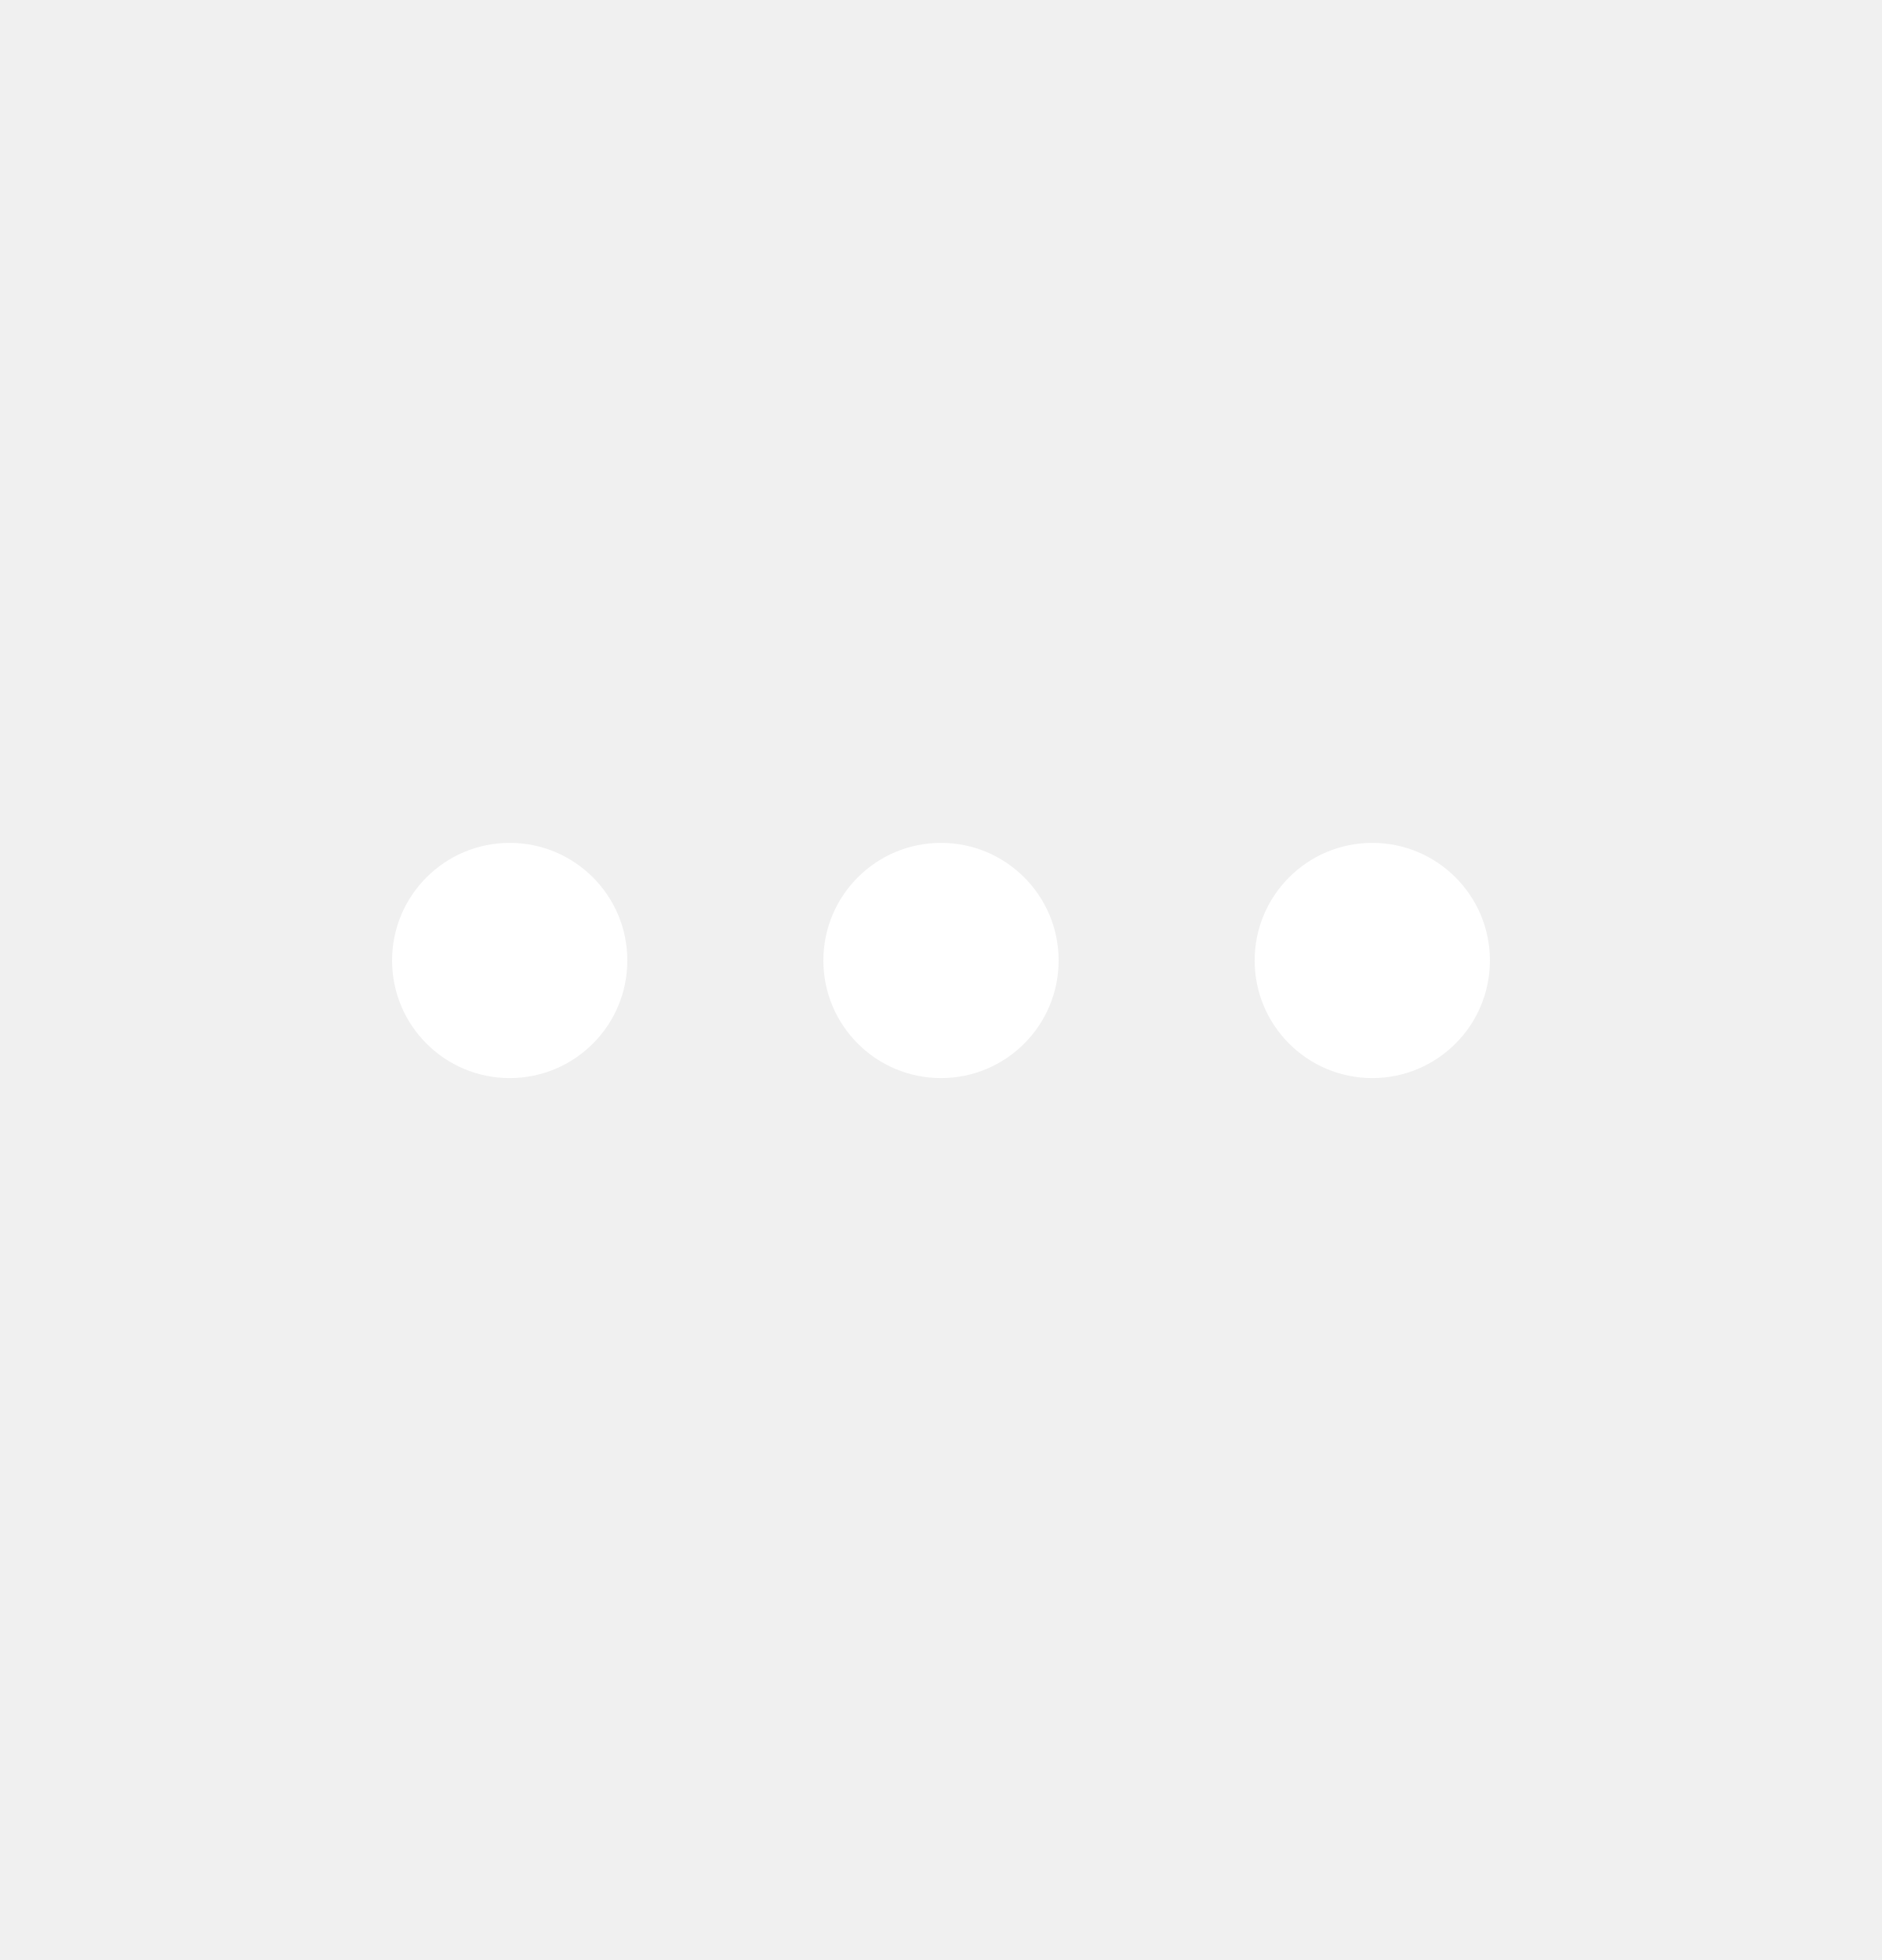
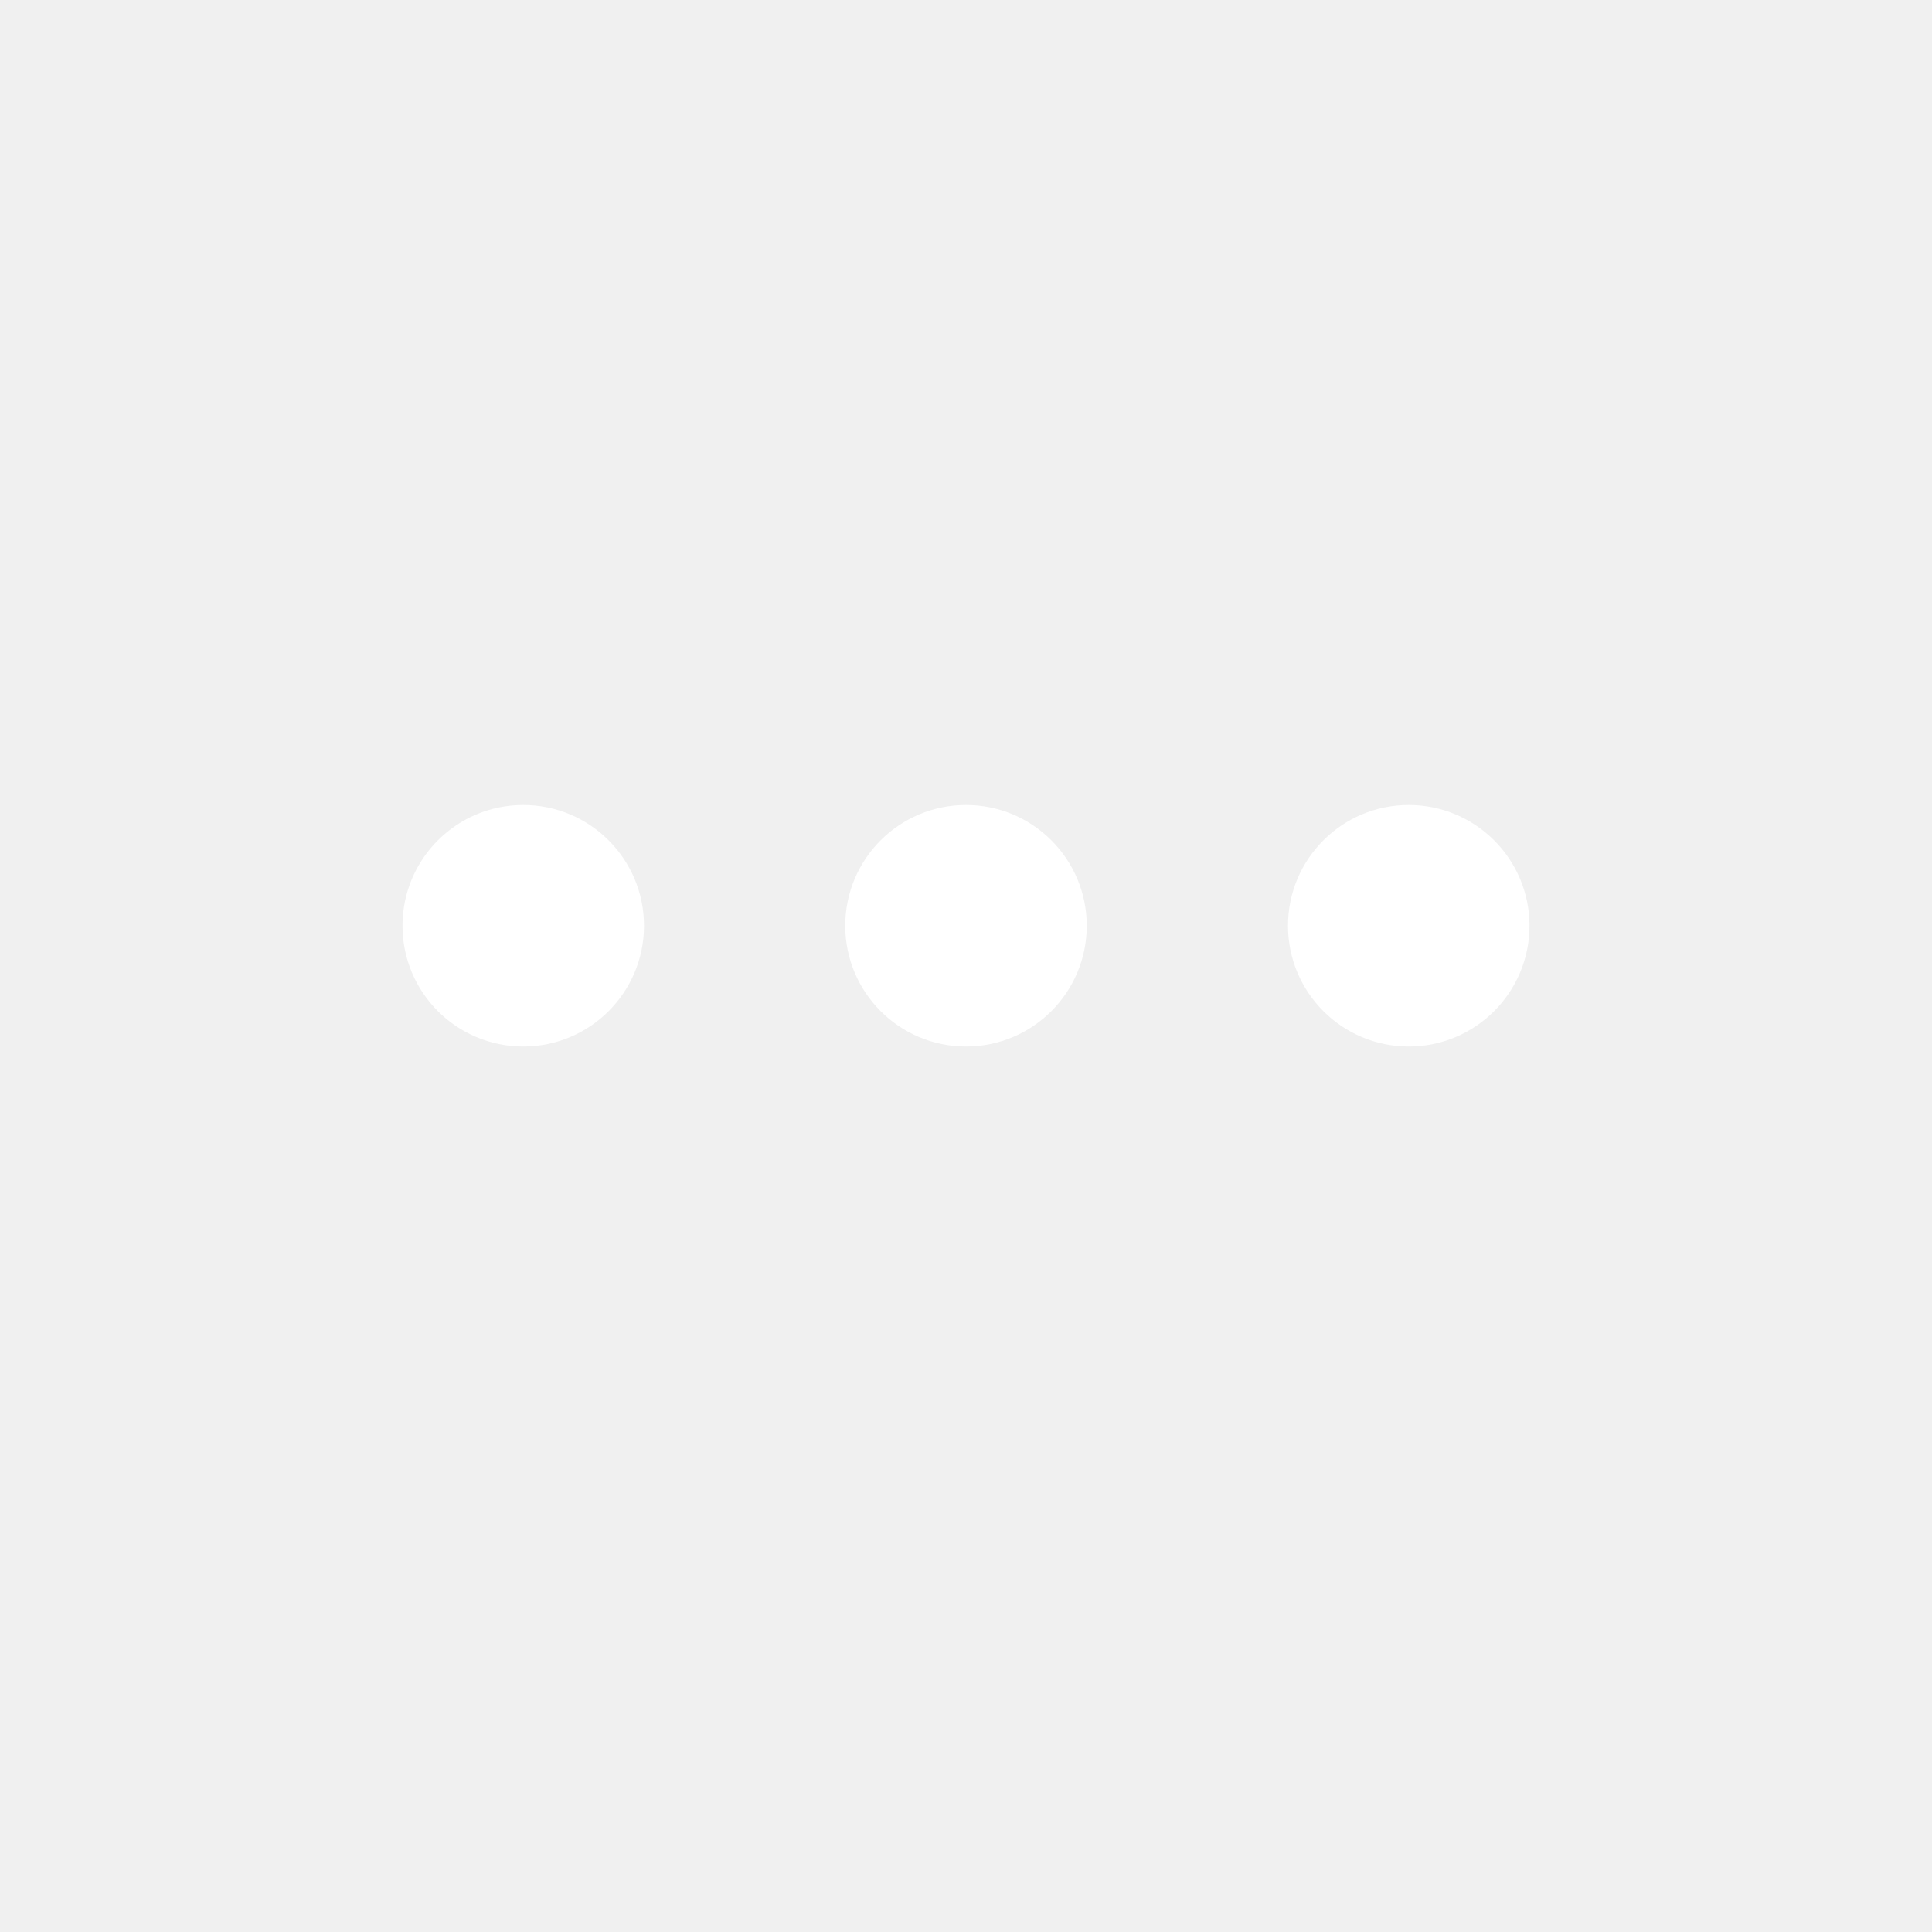
- <svg xmlns="http://www.w3.org/2000/svg" width="24" height="25" viewBox="0 0 24 25" fill="none">
-   <circle cx="6.5" cy="12.251" r="1.5" fill="white" />
-   <circle cx="12" cy="12.251" r="1.5" fill="white" />
-   <circle cx="17.5" cy="12.251" r="1.5" fill="white" />
+ <svg xmlns="http://www.w3.org/2000/svg" width="24" height="24" viewBox="0 0 24 24" fill="none">
+   <circle cx="6.5" cy="11.5" r="1.5" fill="white" />
+   <circle cx="12" cy="11.5" r="1.5" fill="white" />
+   <circle cx="17.5" cy="11.5" r="1.5" fill="white" />
</svg>
